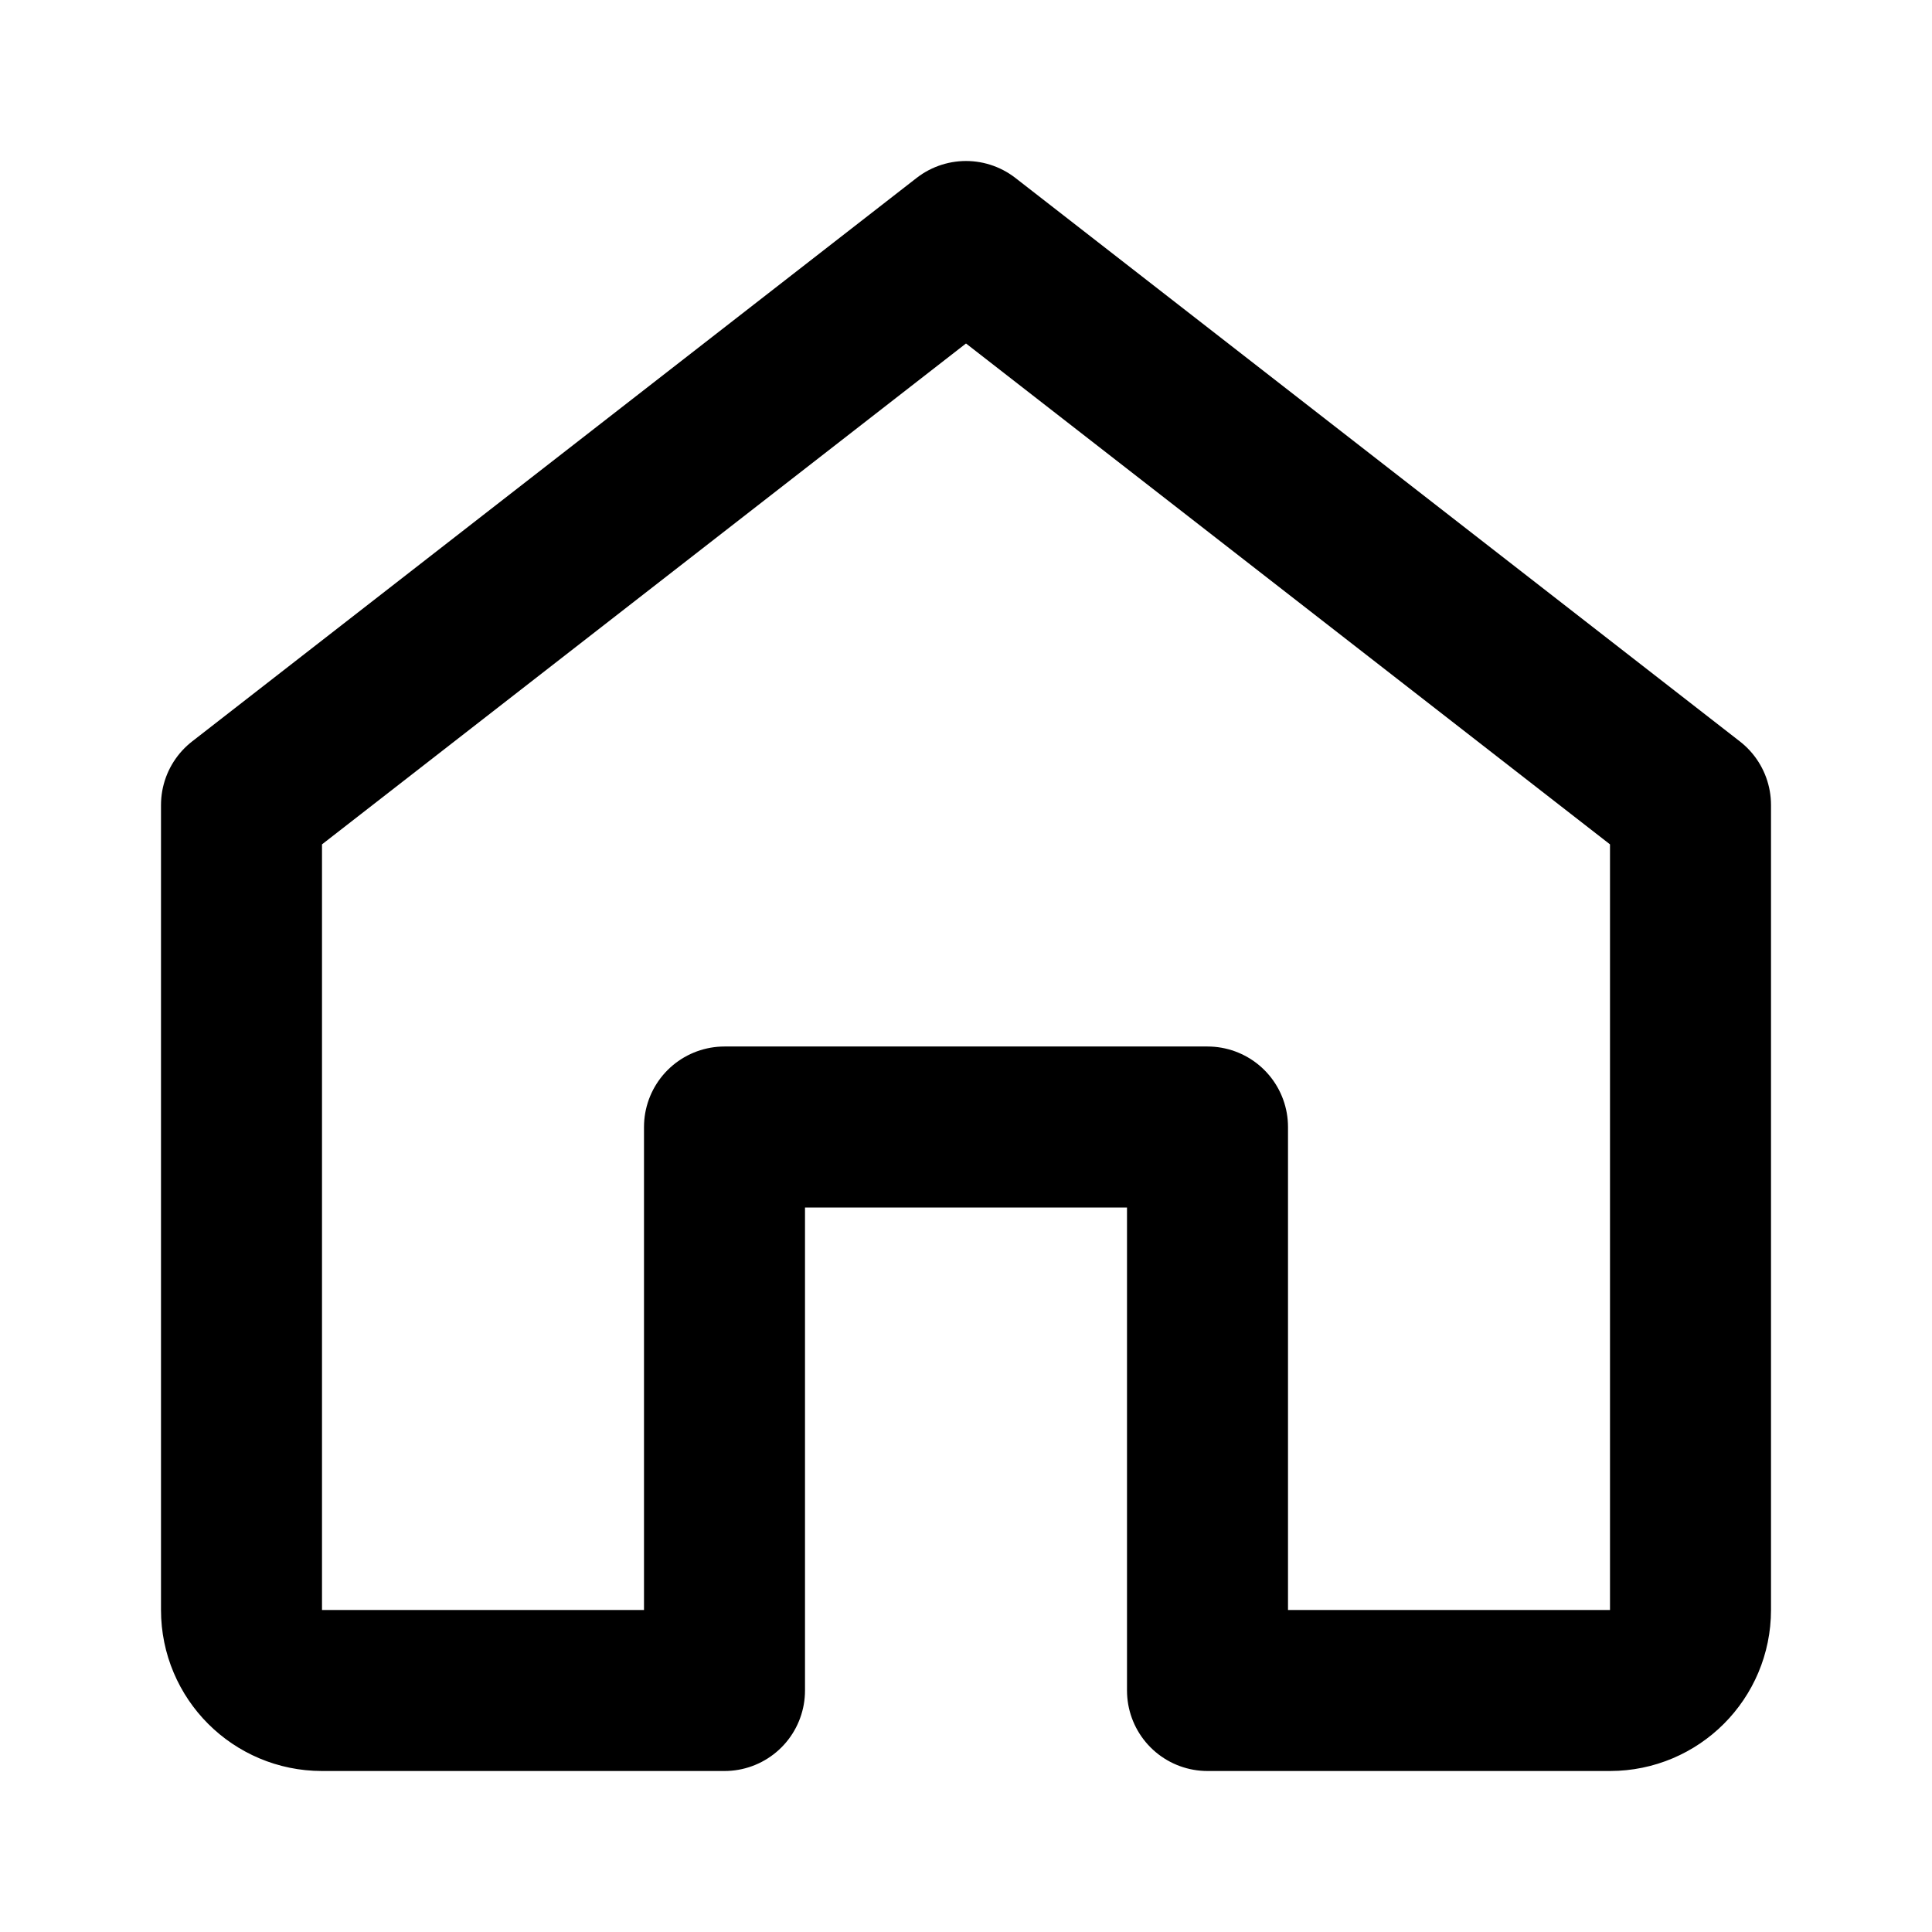
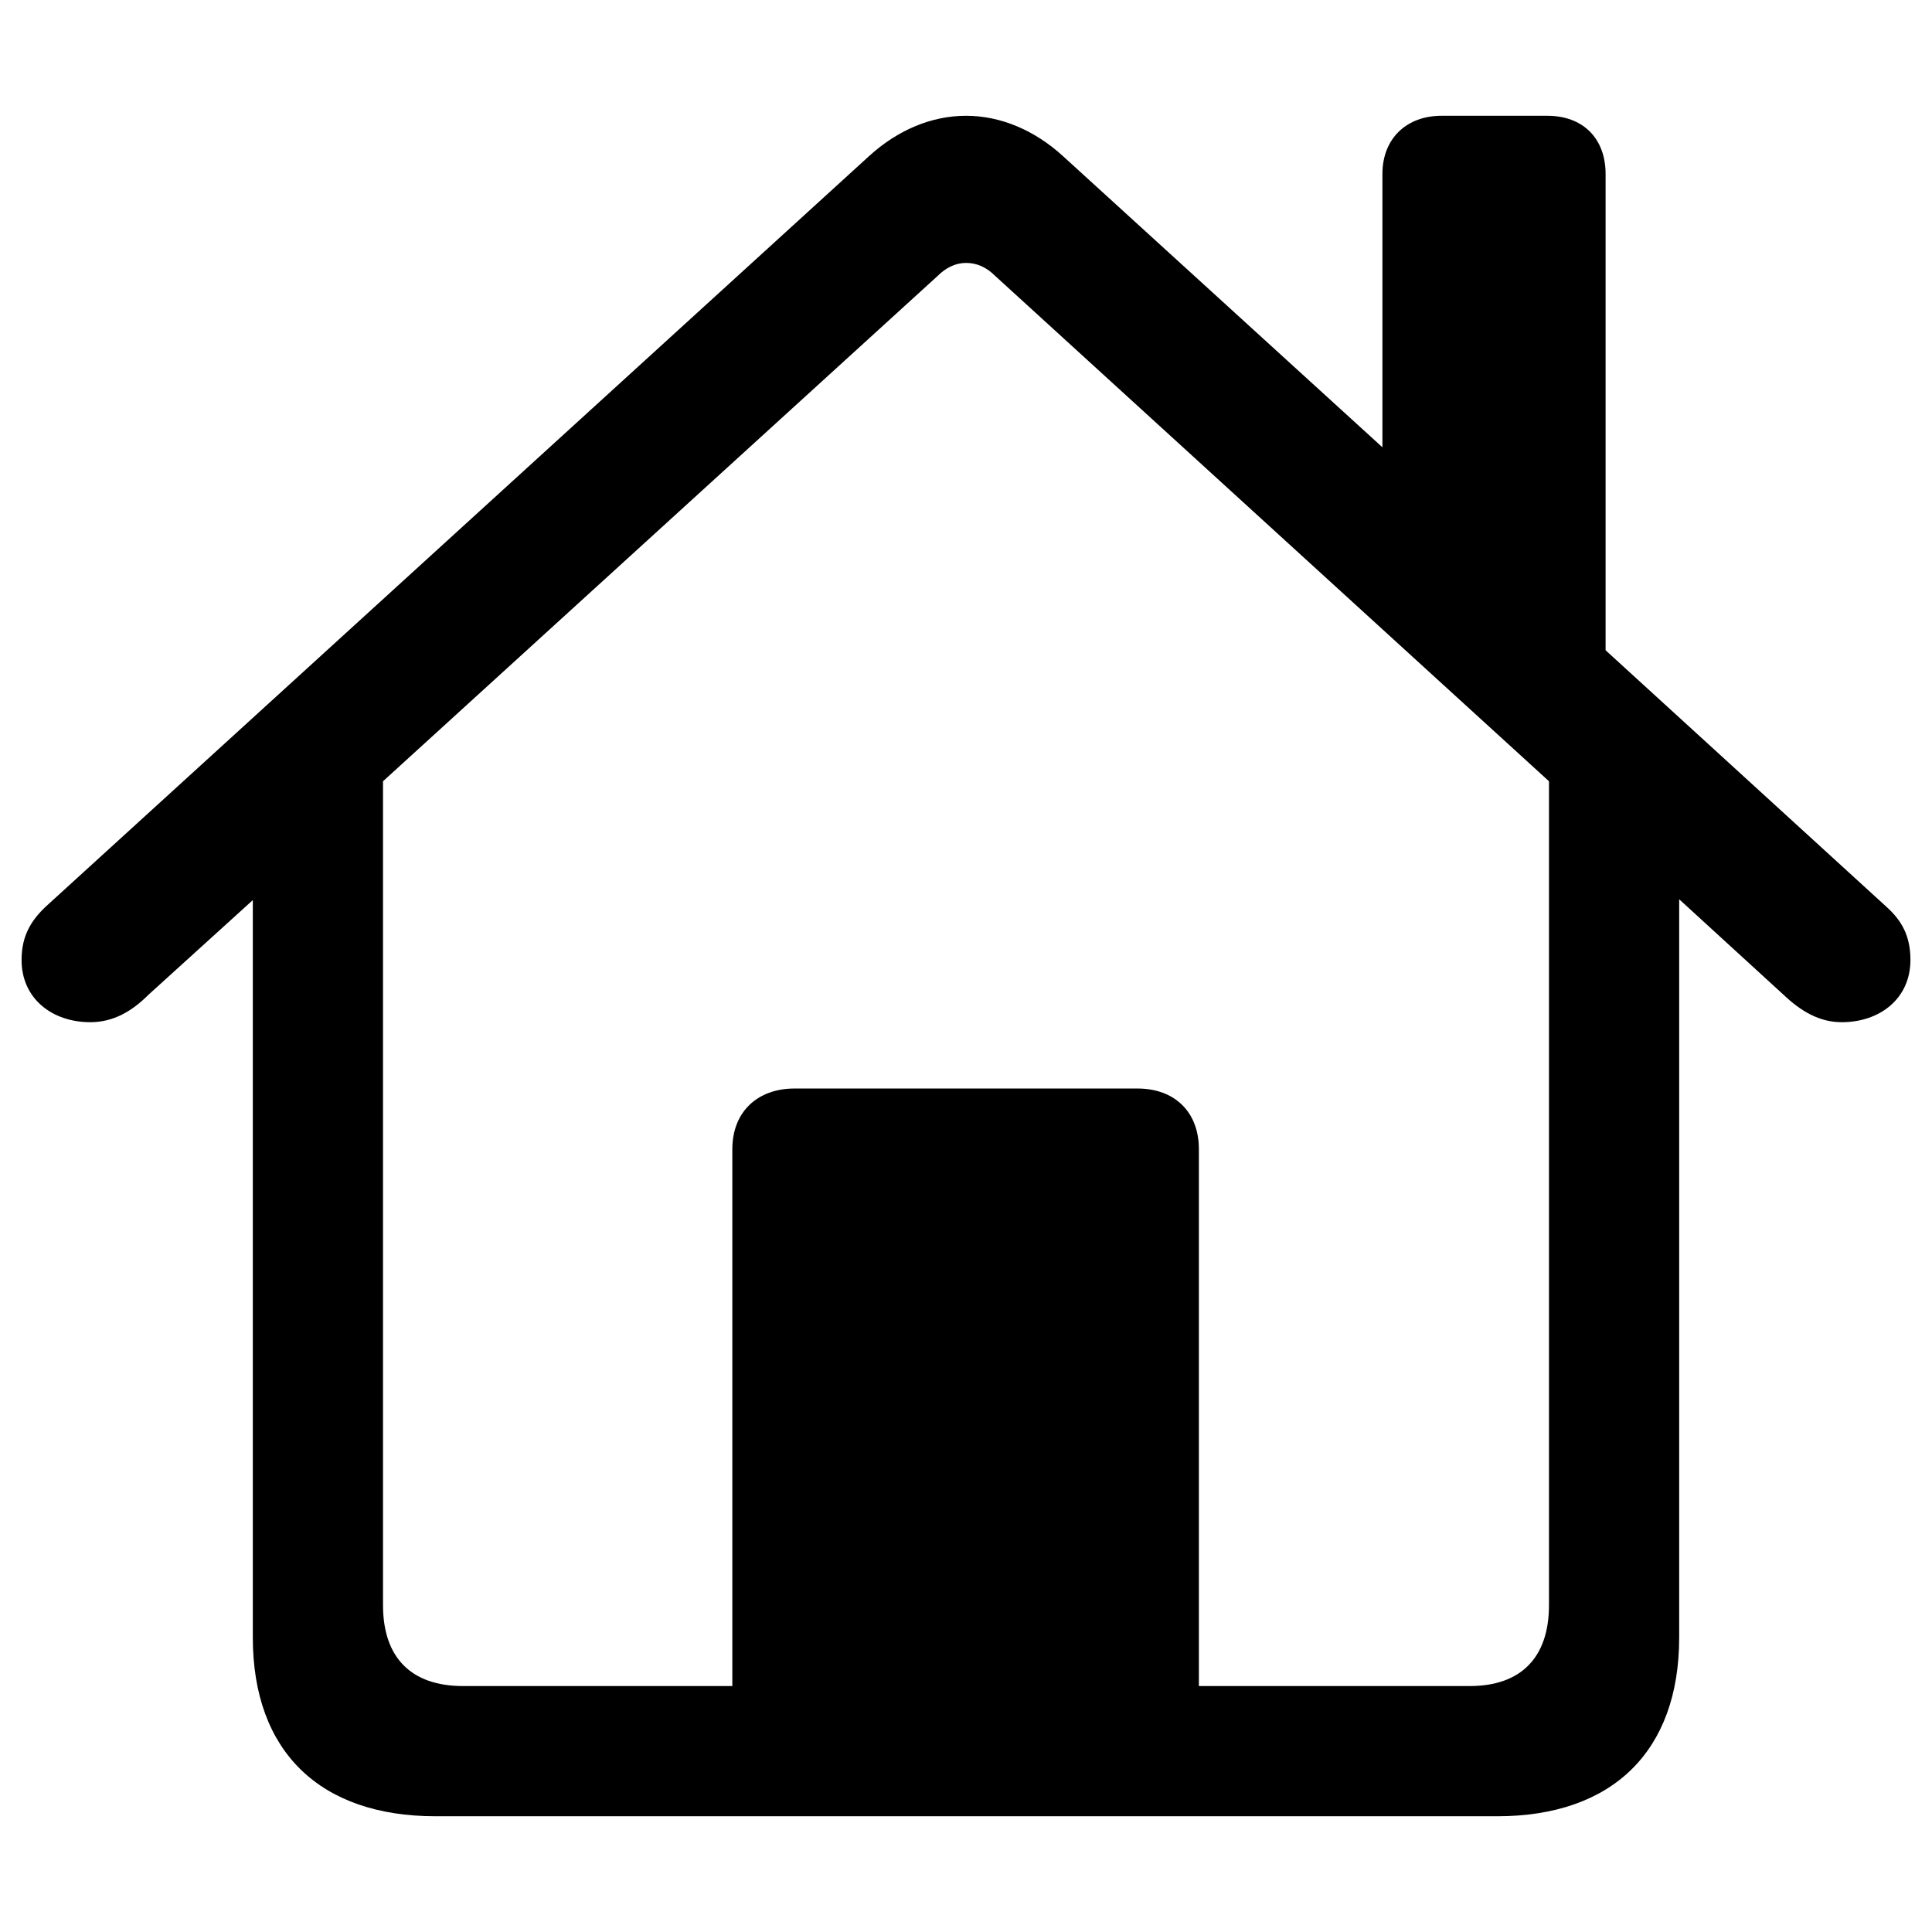
- <svg xmlns="http://www.w3.org/2000/svg" width="24" height="24" viewBox="0 0 24 24" fill="none" stroke="currentColor" stroke-width="2" stroke-linecap="round" stroke-linejoin="round">
-   <path d="m3 10 9-7 9 7v10a1 1 0 0 1-1 1h-5v-7H9v7H4a1 1 0 0 1-1-1z" />
+ <svg xmlns="http://www.w3.org/2000/svg" width="56" height="56" viewBox="0 0 56 56">
+   <path d="M 12.625 52.645 L 43.399 52.645 C 46.727 52.645 48.672 50.77 48.672 47.465 L 48.672 26.066 L 51.695 28.832 C 52.188 29.301 52.727 29.629 53.383 29.629 C 54.484 29.629 55.375 28.949 55.375 27.824 C 55.375 27.121 55.117 26.676 54.672 26.277 L 46.539 18.848 L 46.539 5.043 C 46.539 4.012 45.883 3.356 44.852 3.356 L 41.781 3.356 C 40.773 3.356 40.07 4.012 40.07 5.043 L 40.07 12.965 L 30.813 4.527 C 29.992 3.777 29.008 3.356 28 3.356 C 26.992 3.356 26.008 3.777 25.188 4.527 L 1.328 26.277 C .906 26.676 .625 27.121 .625 27.824 C .625 28.949 1.516 29.629 2.617 29.629 C 3.297 29.629 3.836 29.301 4.305 28.832 L 7.328 26.09 L 7.328 47.465 C 7.328 50.77 9.274 52.645 12.625 52.645 Z M 34.75 33.309 C 34.75 32.23 34.047 31.551 32.969 31.551 L 23.031 31.551 C 21.953 31.551 21.227 32.23 21.227 33.309 L 21.227 48.871 L 13.422 48.871 C 11.922 48.871 11.102 48.051 11.102 46.527 L 11.102 22.645 L 27.18 7.996 C 27.414 7.762 27.695 7.621 28 7.621 C 28.305 7.621 28.586 7.738 28.844 7.996 L 44.898 22.645 L 44.898 46.527 C 44.898 48.051 44.078 48.871 42.602 48.871 L 34.75 48.871 Z" />
</svg>
